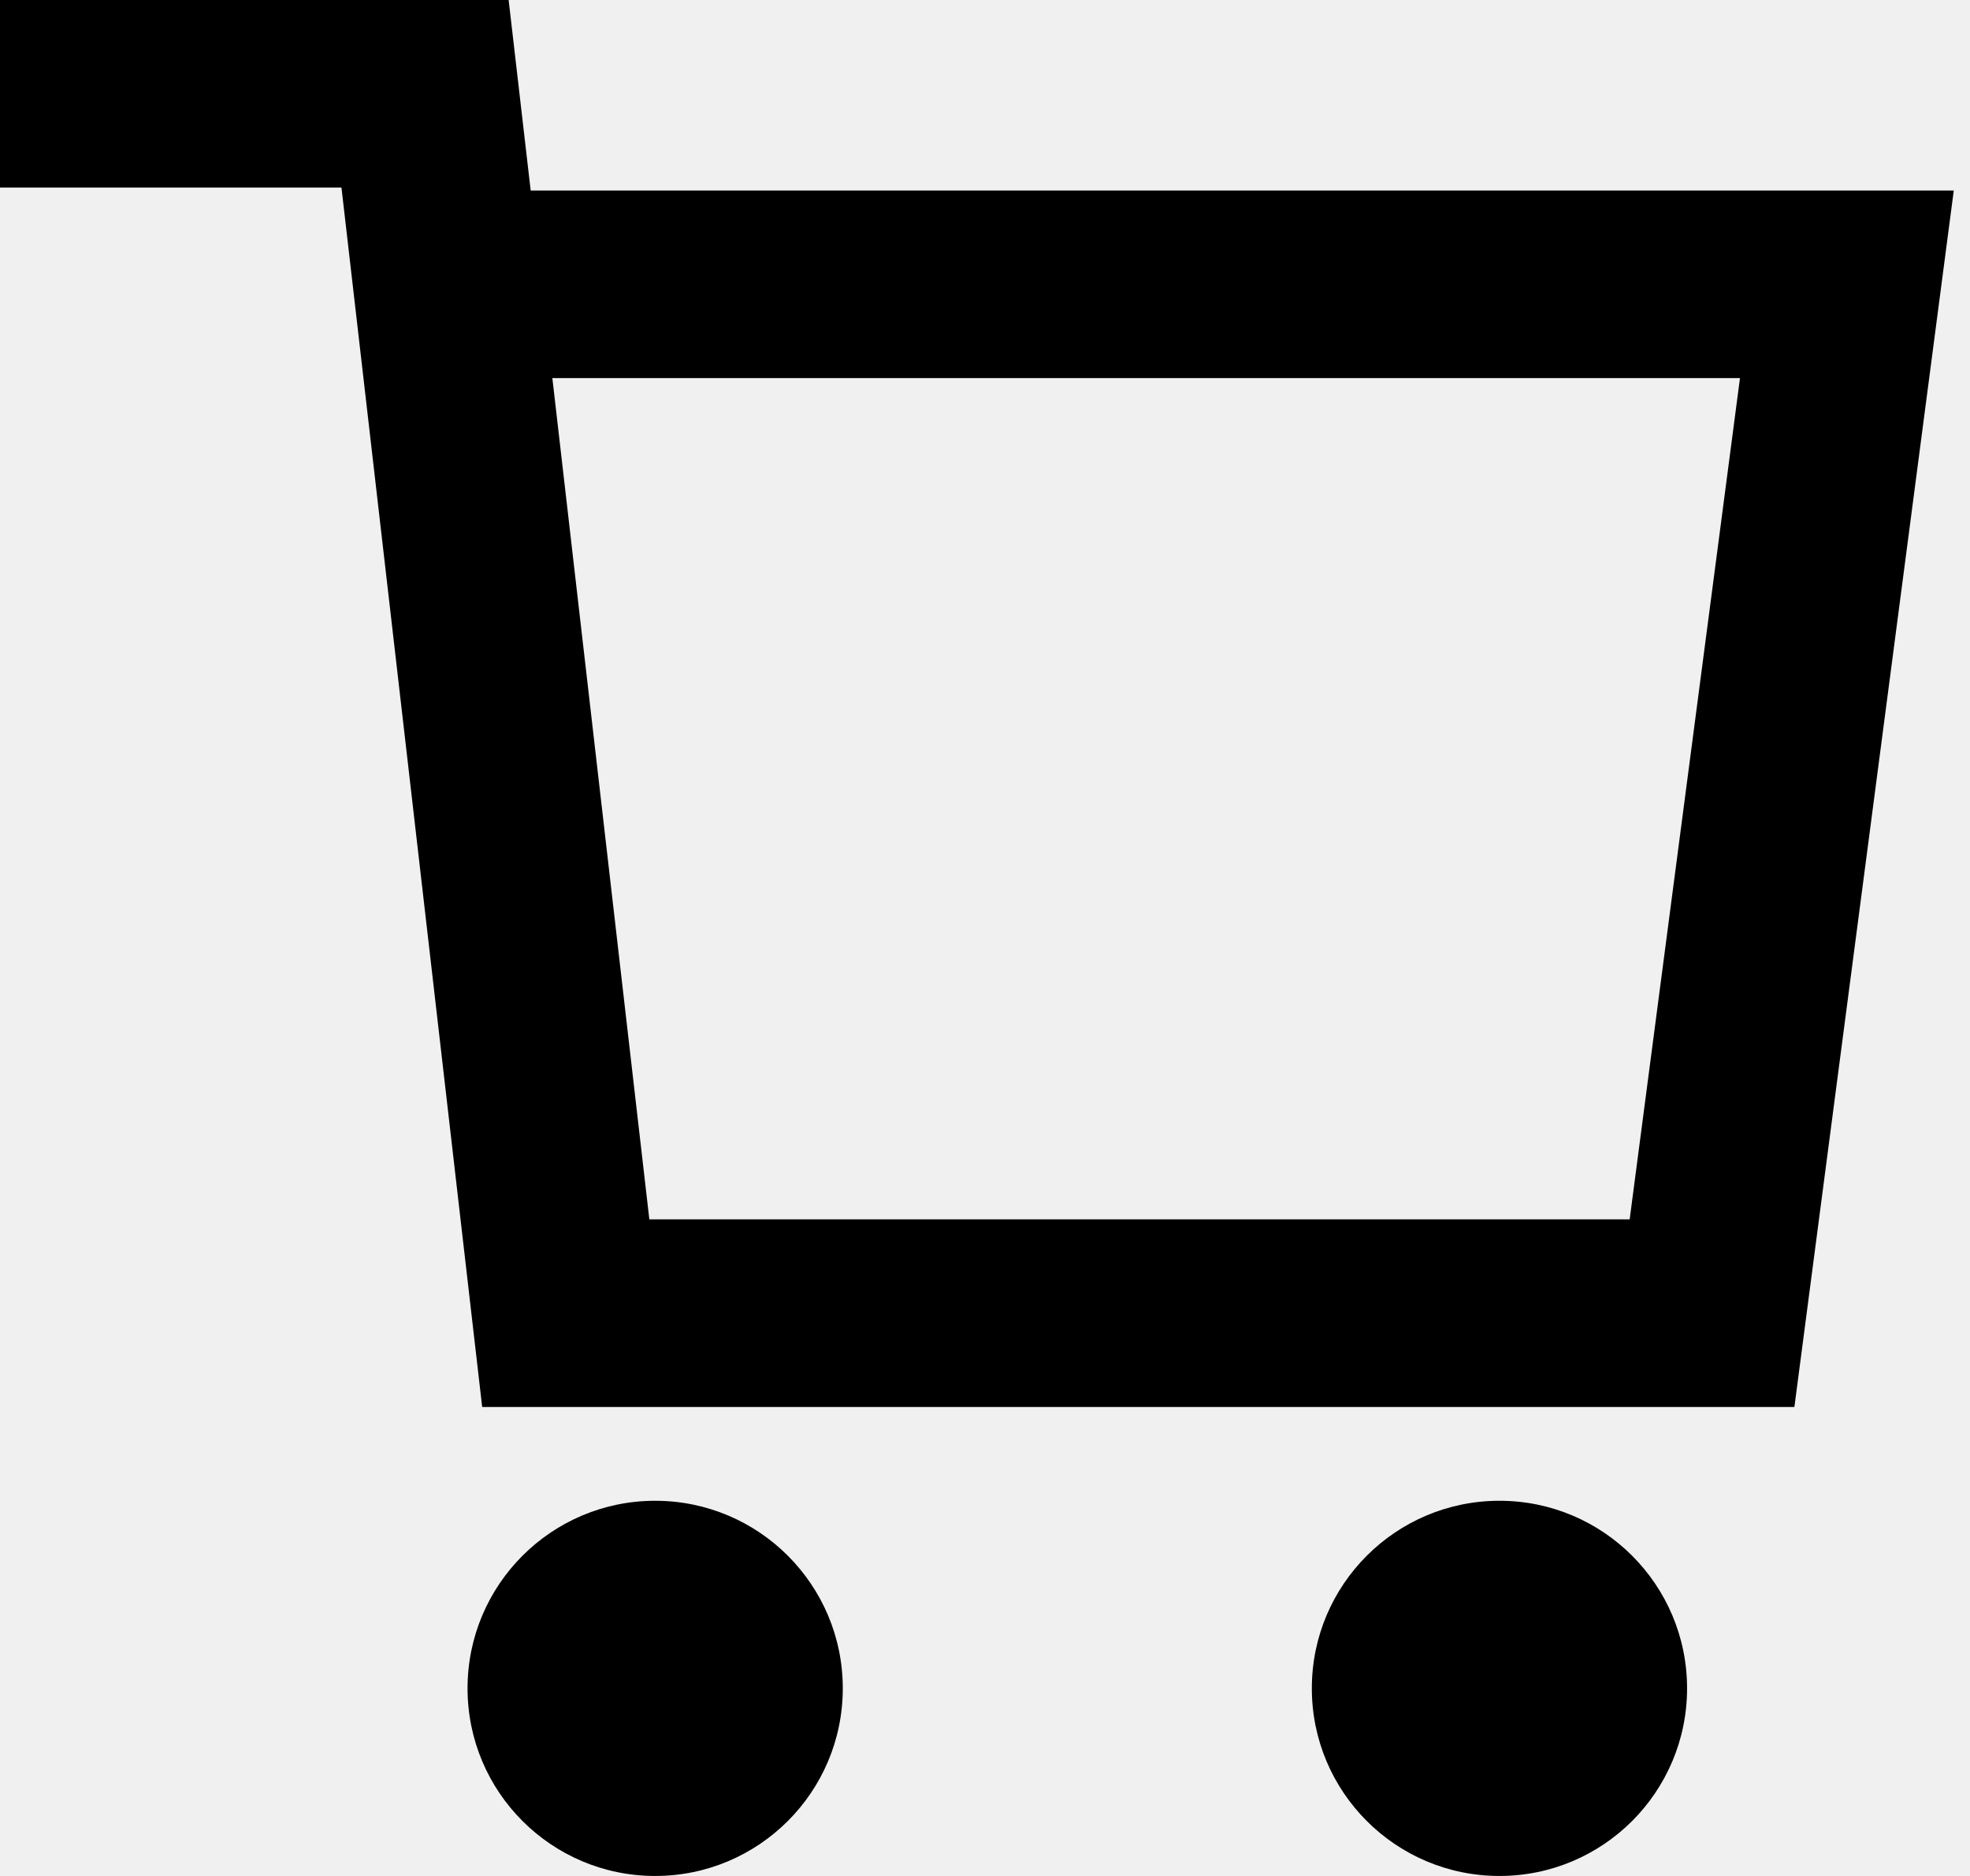
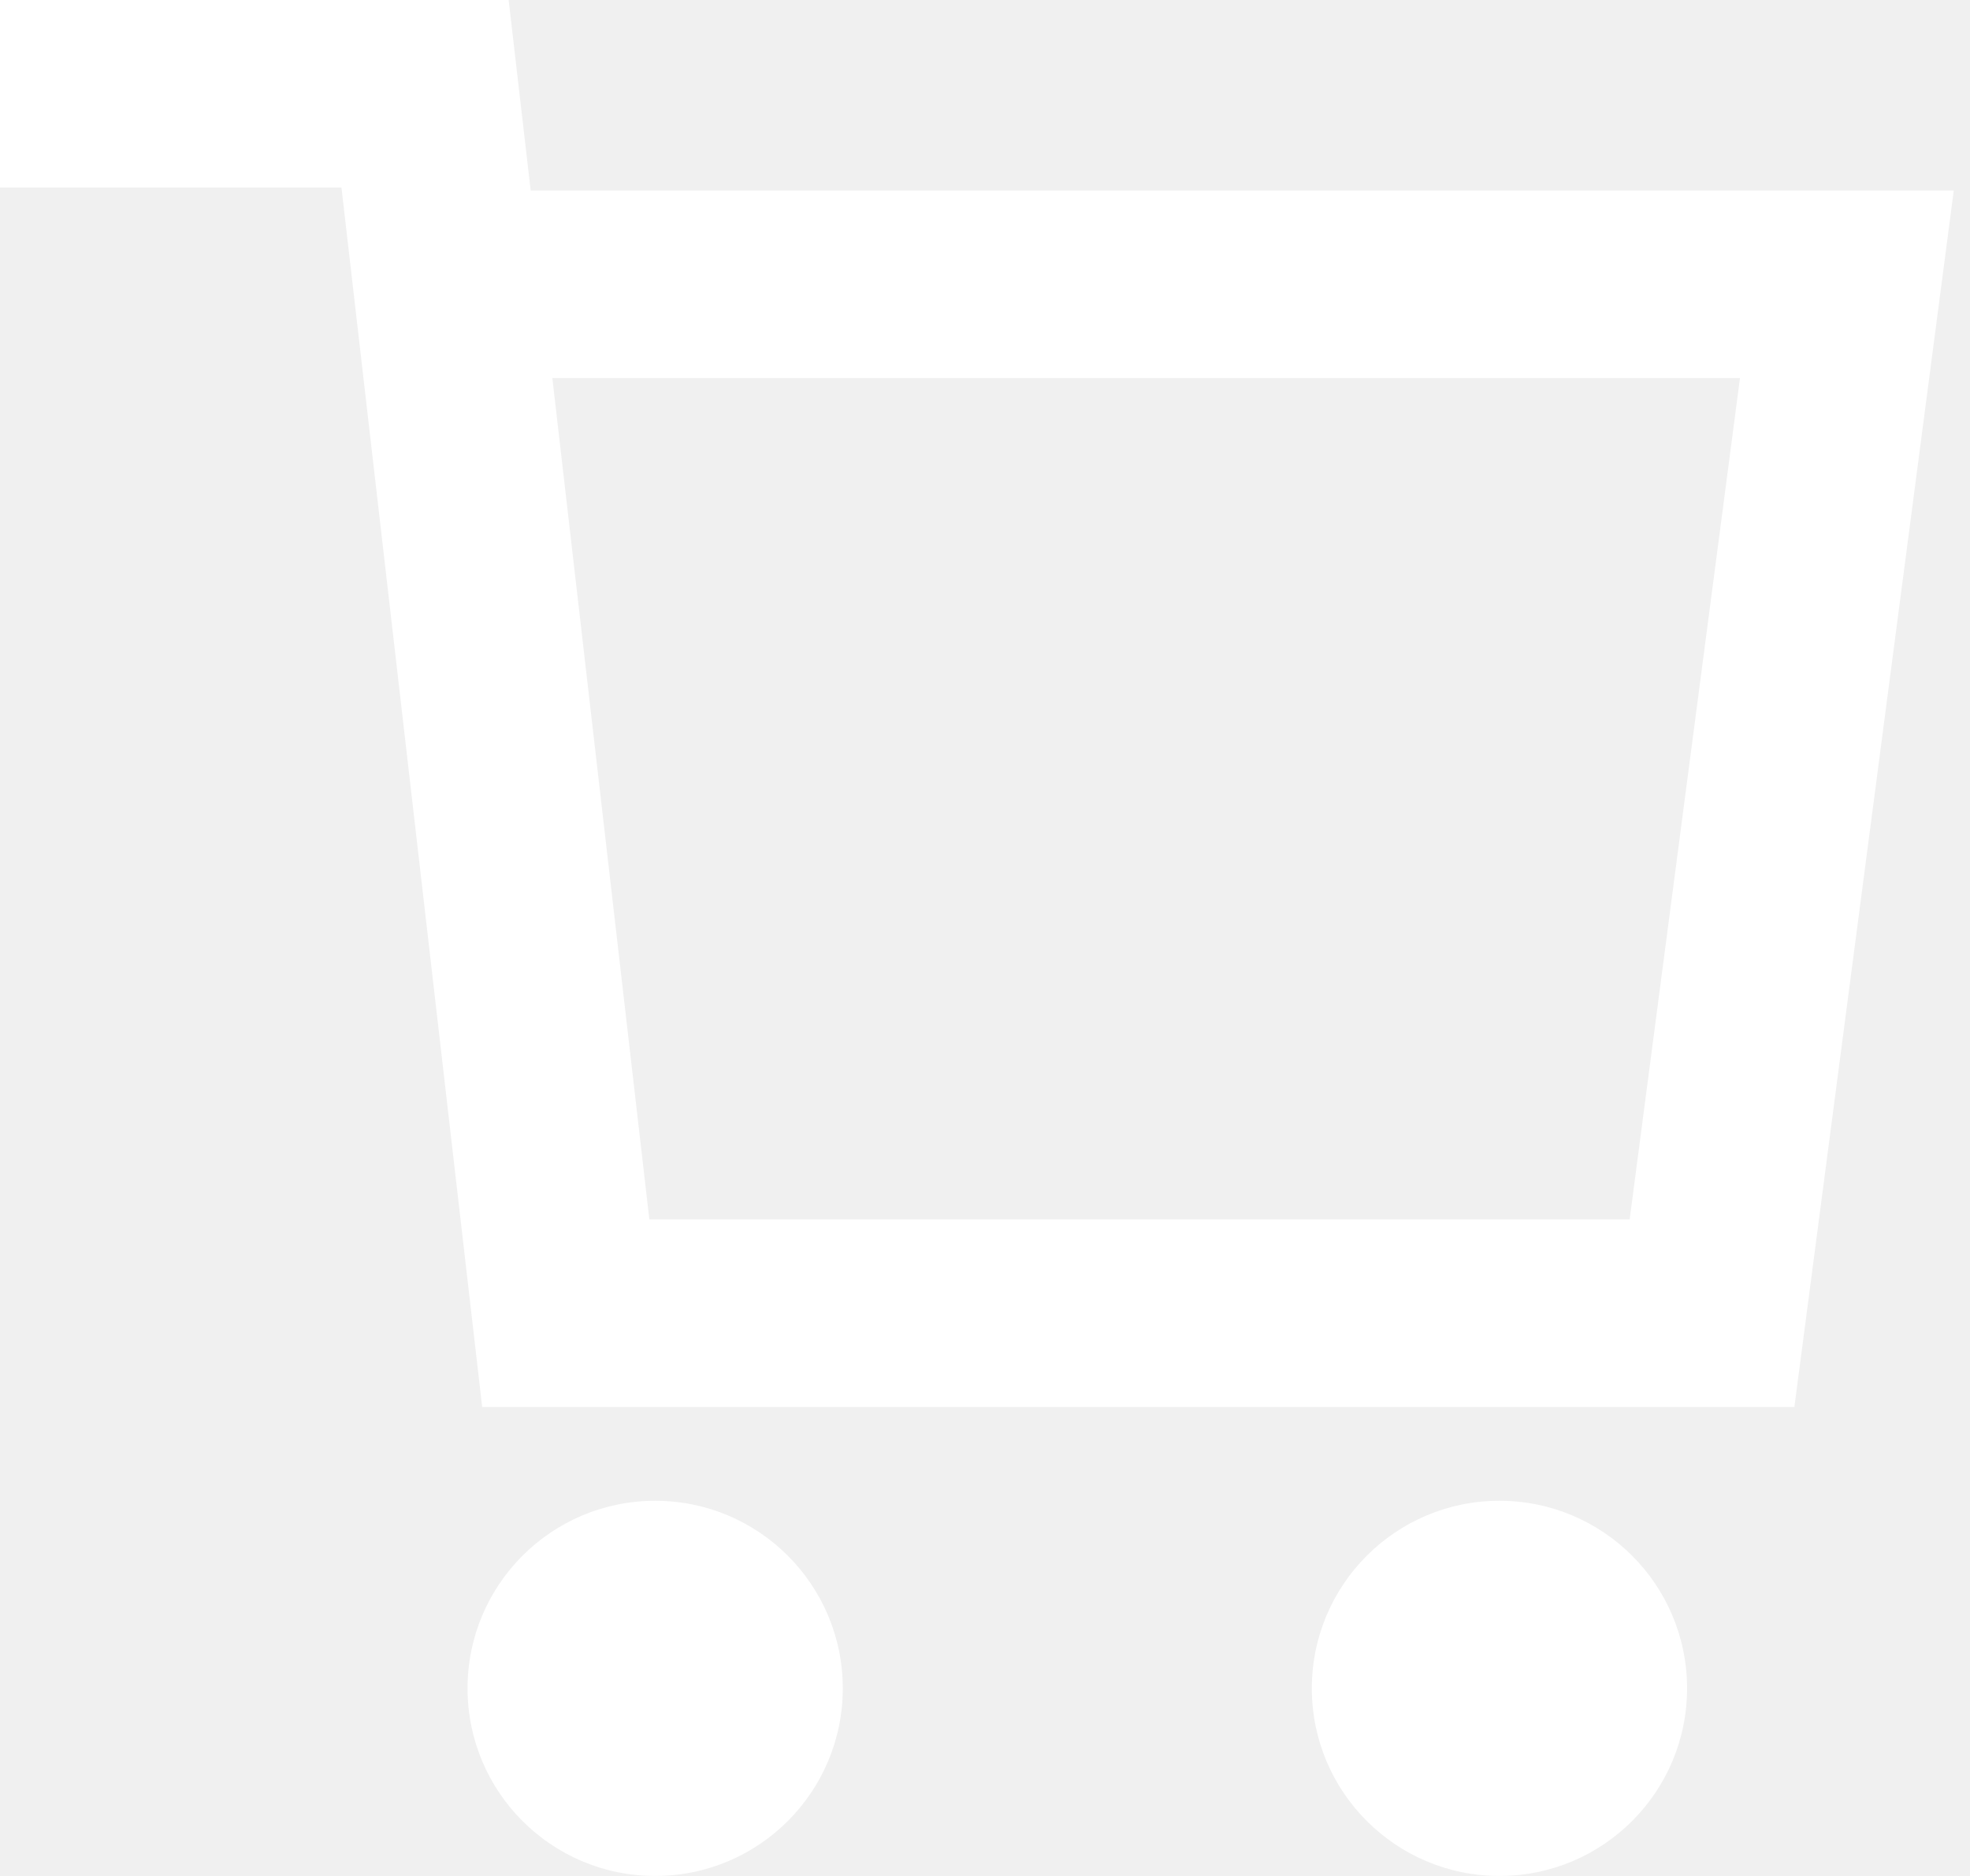
<svg xmlns="http://www.w3.org/2000/svg" width="21" height="20" viewBox="0 0 21 20">
-   <g fill="#000">
+   <g fill="#fff">
    <path d="M5.657 2.031L5.422 0H0v2h3.64l1.5 13h13.988l1.699-12.969H5.657zM17.372 13H6.922L5.888 4.031h12.66L17.372 13z" />
    <circle cx="6.984" cy="18" r="2" />
    <circle cx="15.984" cy="18" r="2" />
  </g>
</svg>
